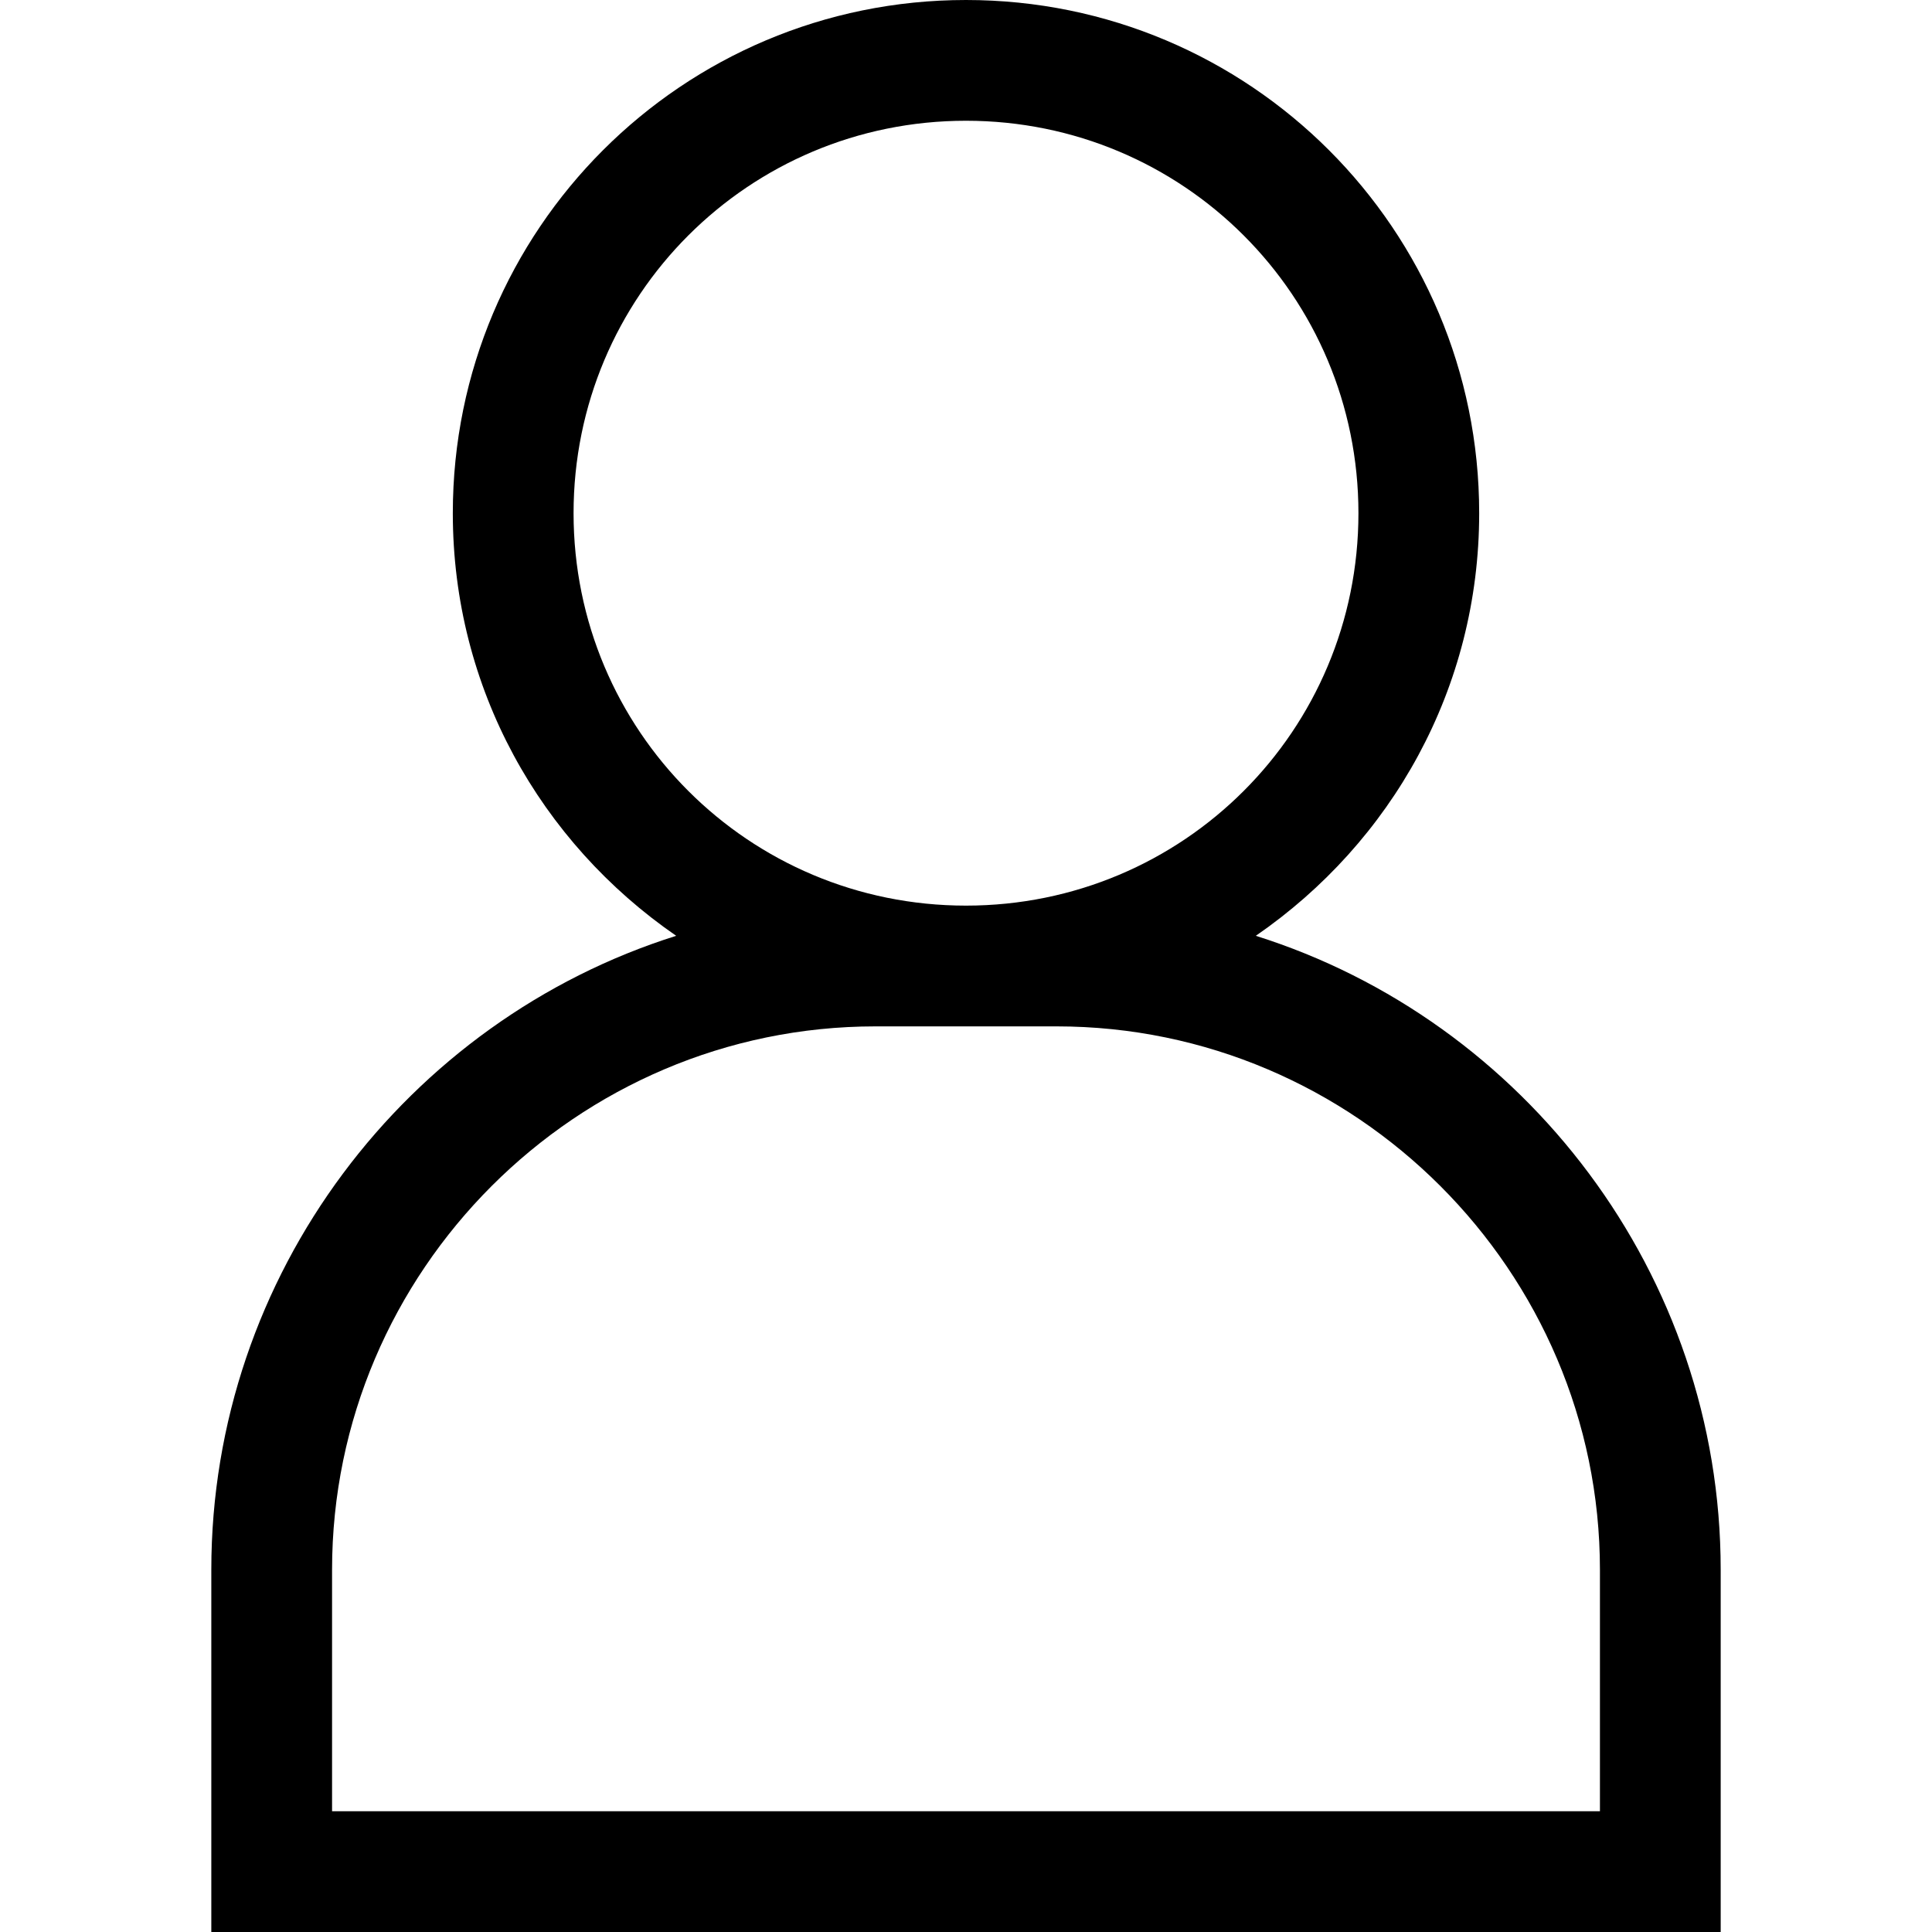
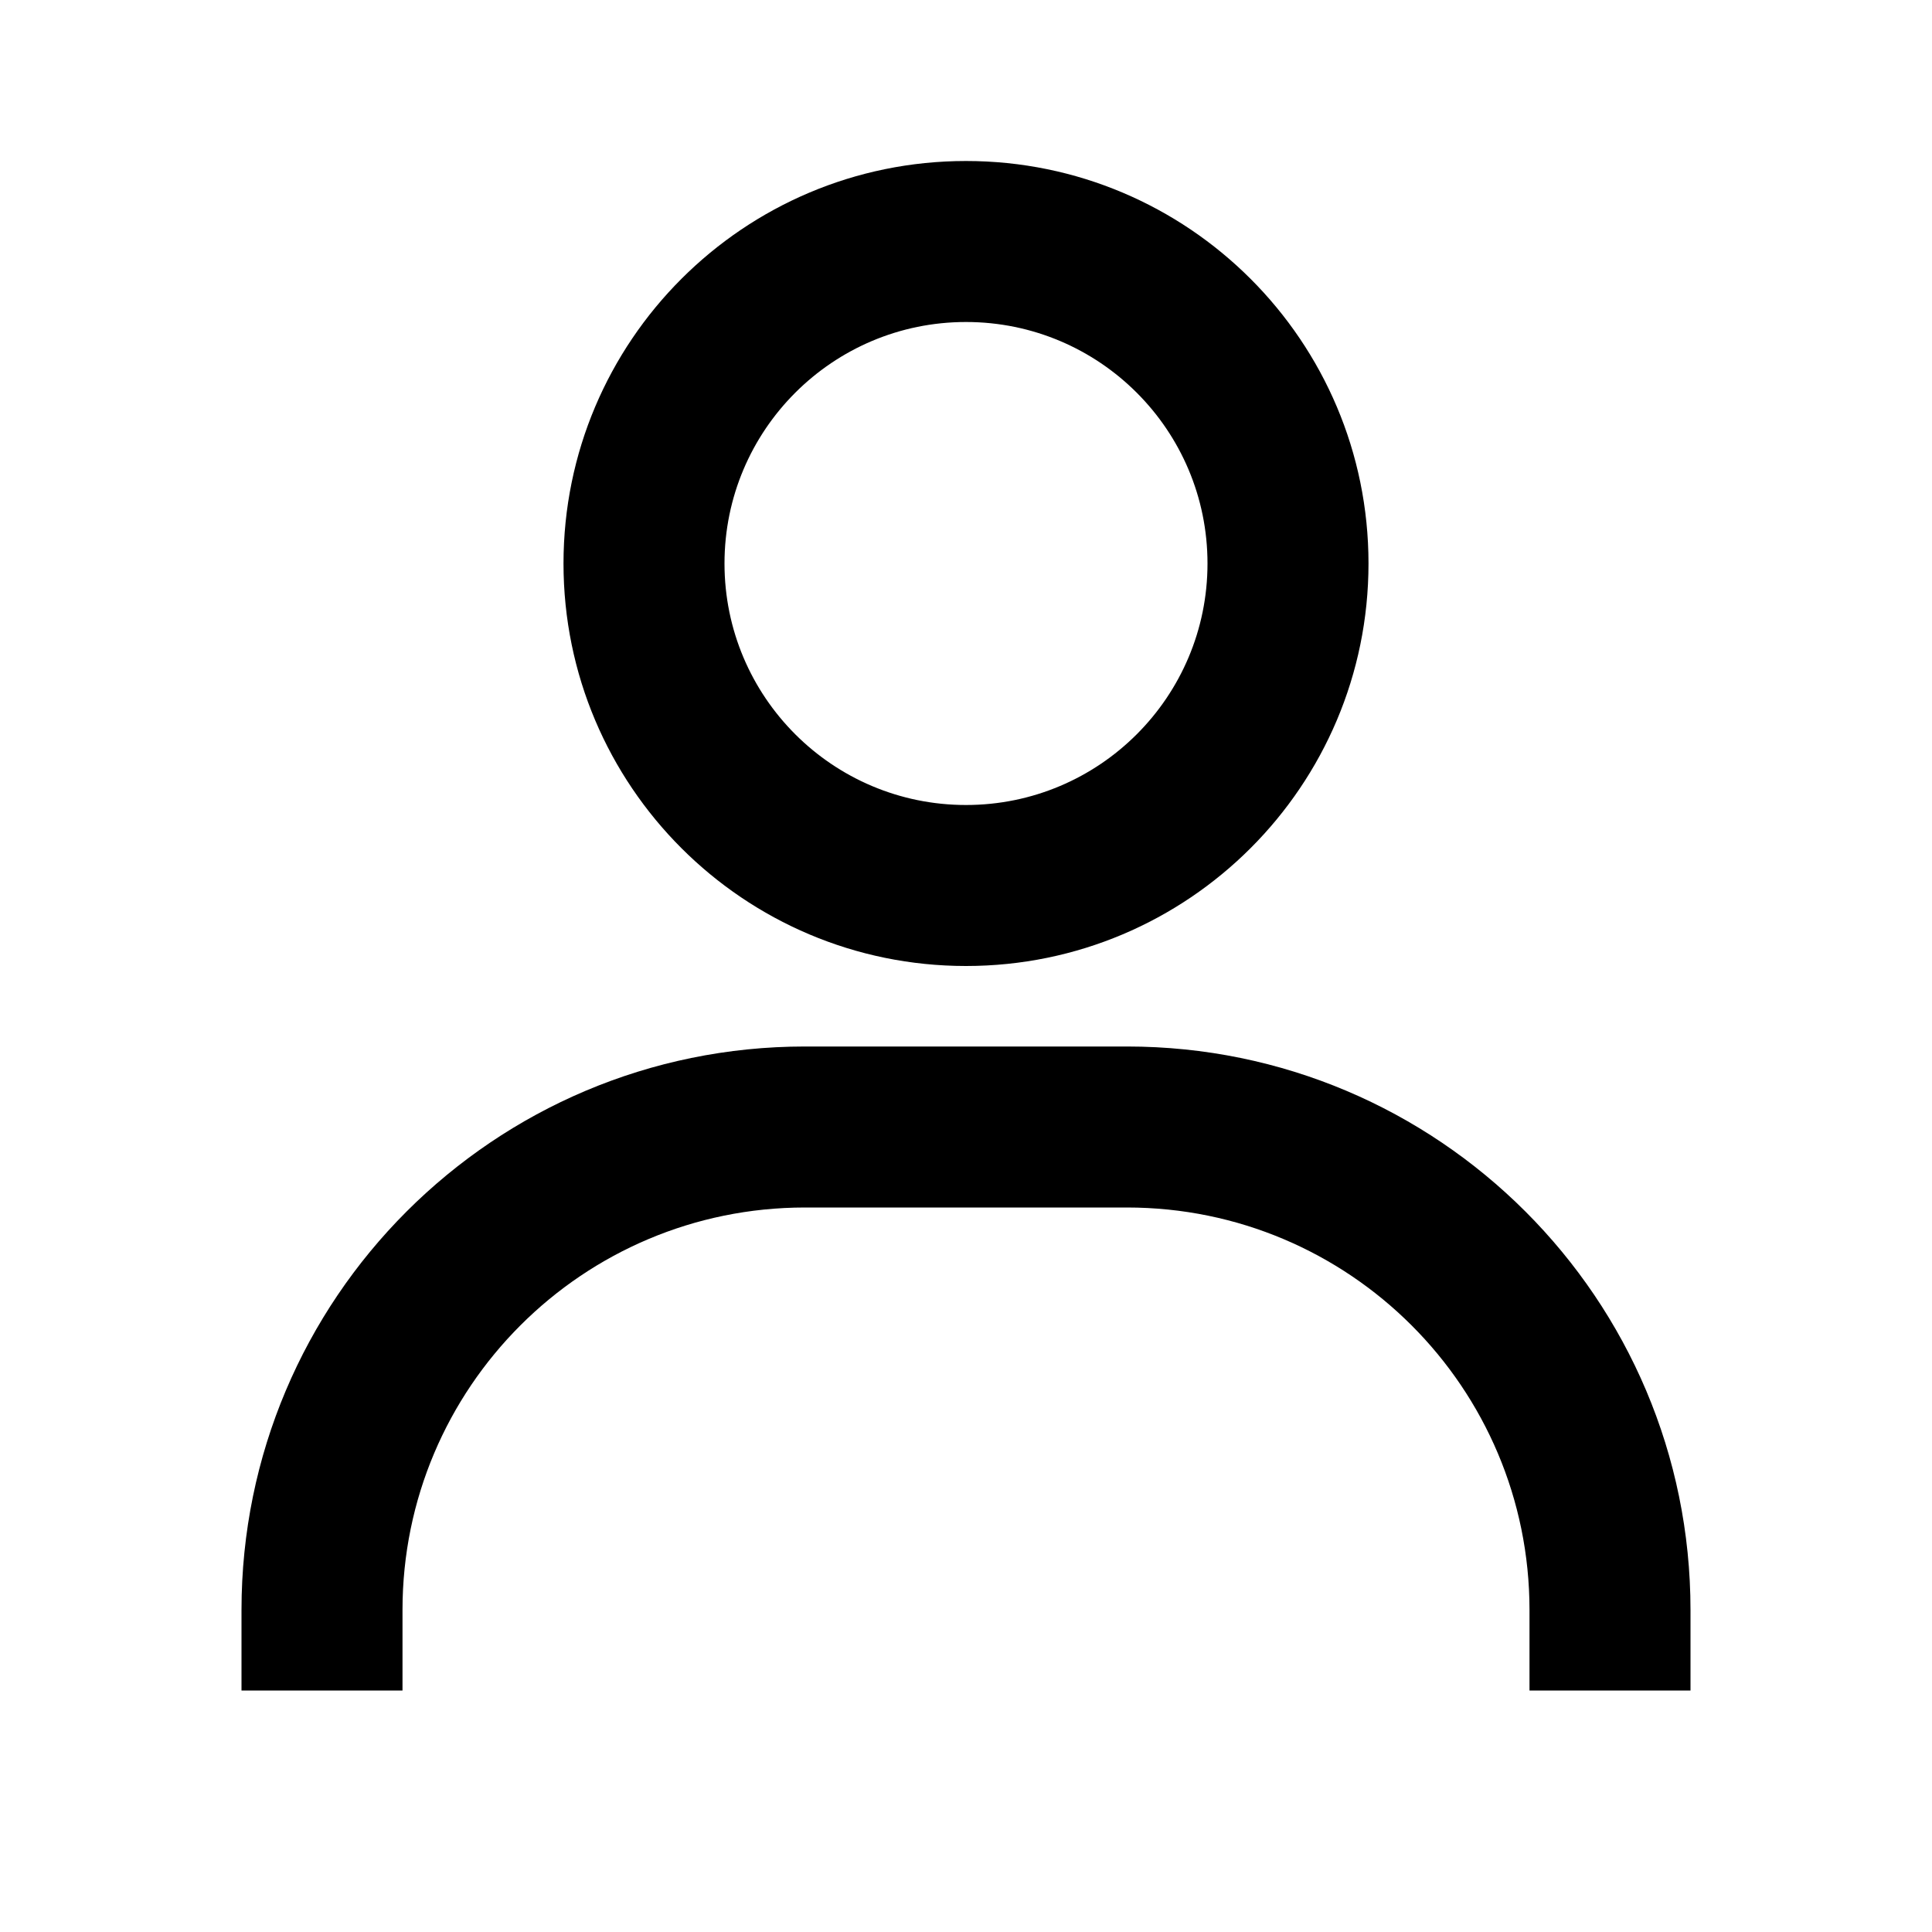
- <svg xmlns="http://www.w3.org/2000/svg" version="1.1" id="Layer_1" x="0px" y="0px" viewBox="0 0 64 64" enable-background="new 0 0 64 64" xml:space="preserve">
-   <path d="M41.6,31c4.5-3.1,7.4-8.2,7.4-14c0-9.4-7.6-17-17-17S15,7.6,15,17c0,5.8,2.9,10.9,7.4,14C13.5,33.8,7,42.2,7,52v12h50V52  C57,42.2,50.5,33.8,41.6,31z M19,17c0-7.2,5.8-13,13-13s13,5.8,13,13s-5.8,13-13,13S19,24.2,19,17z M53,60H11v-8c0-9.9,8.1-18,18-18  h6c9.9,0,18,8.1,18,18V60z" />
+ <svg xmlns="http://www.w3.org/2000/svg" width="24" height="24">
+   <path d="M12 2a5 5 0 1 0 5 5 5 5 0 0 0-5-5zm0 8a3 3 0 1 1 3-3 3 3 0 0 1-3 3zm9 11v-1a7 7 0 0 0-7-7h-4a7 7 0 0 0-7 7v1h2v-1a5 5 0 0 1 5-5h4a5 5 0 0 1 5 5v1z" />
</svg>
